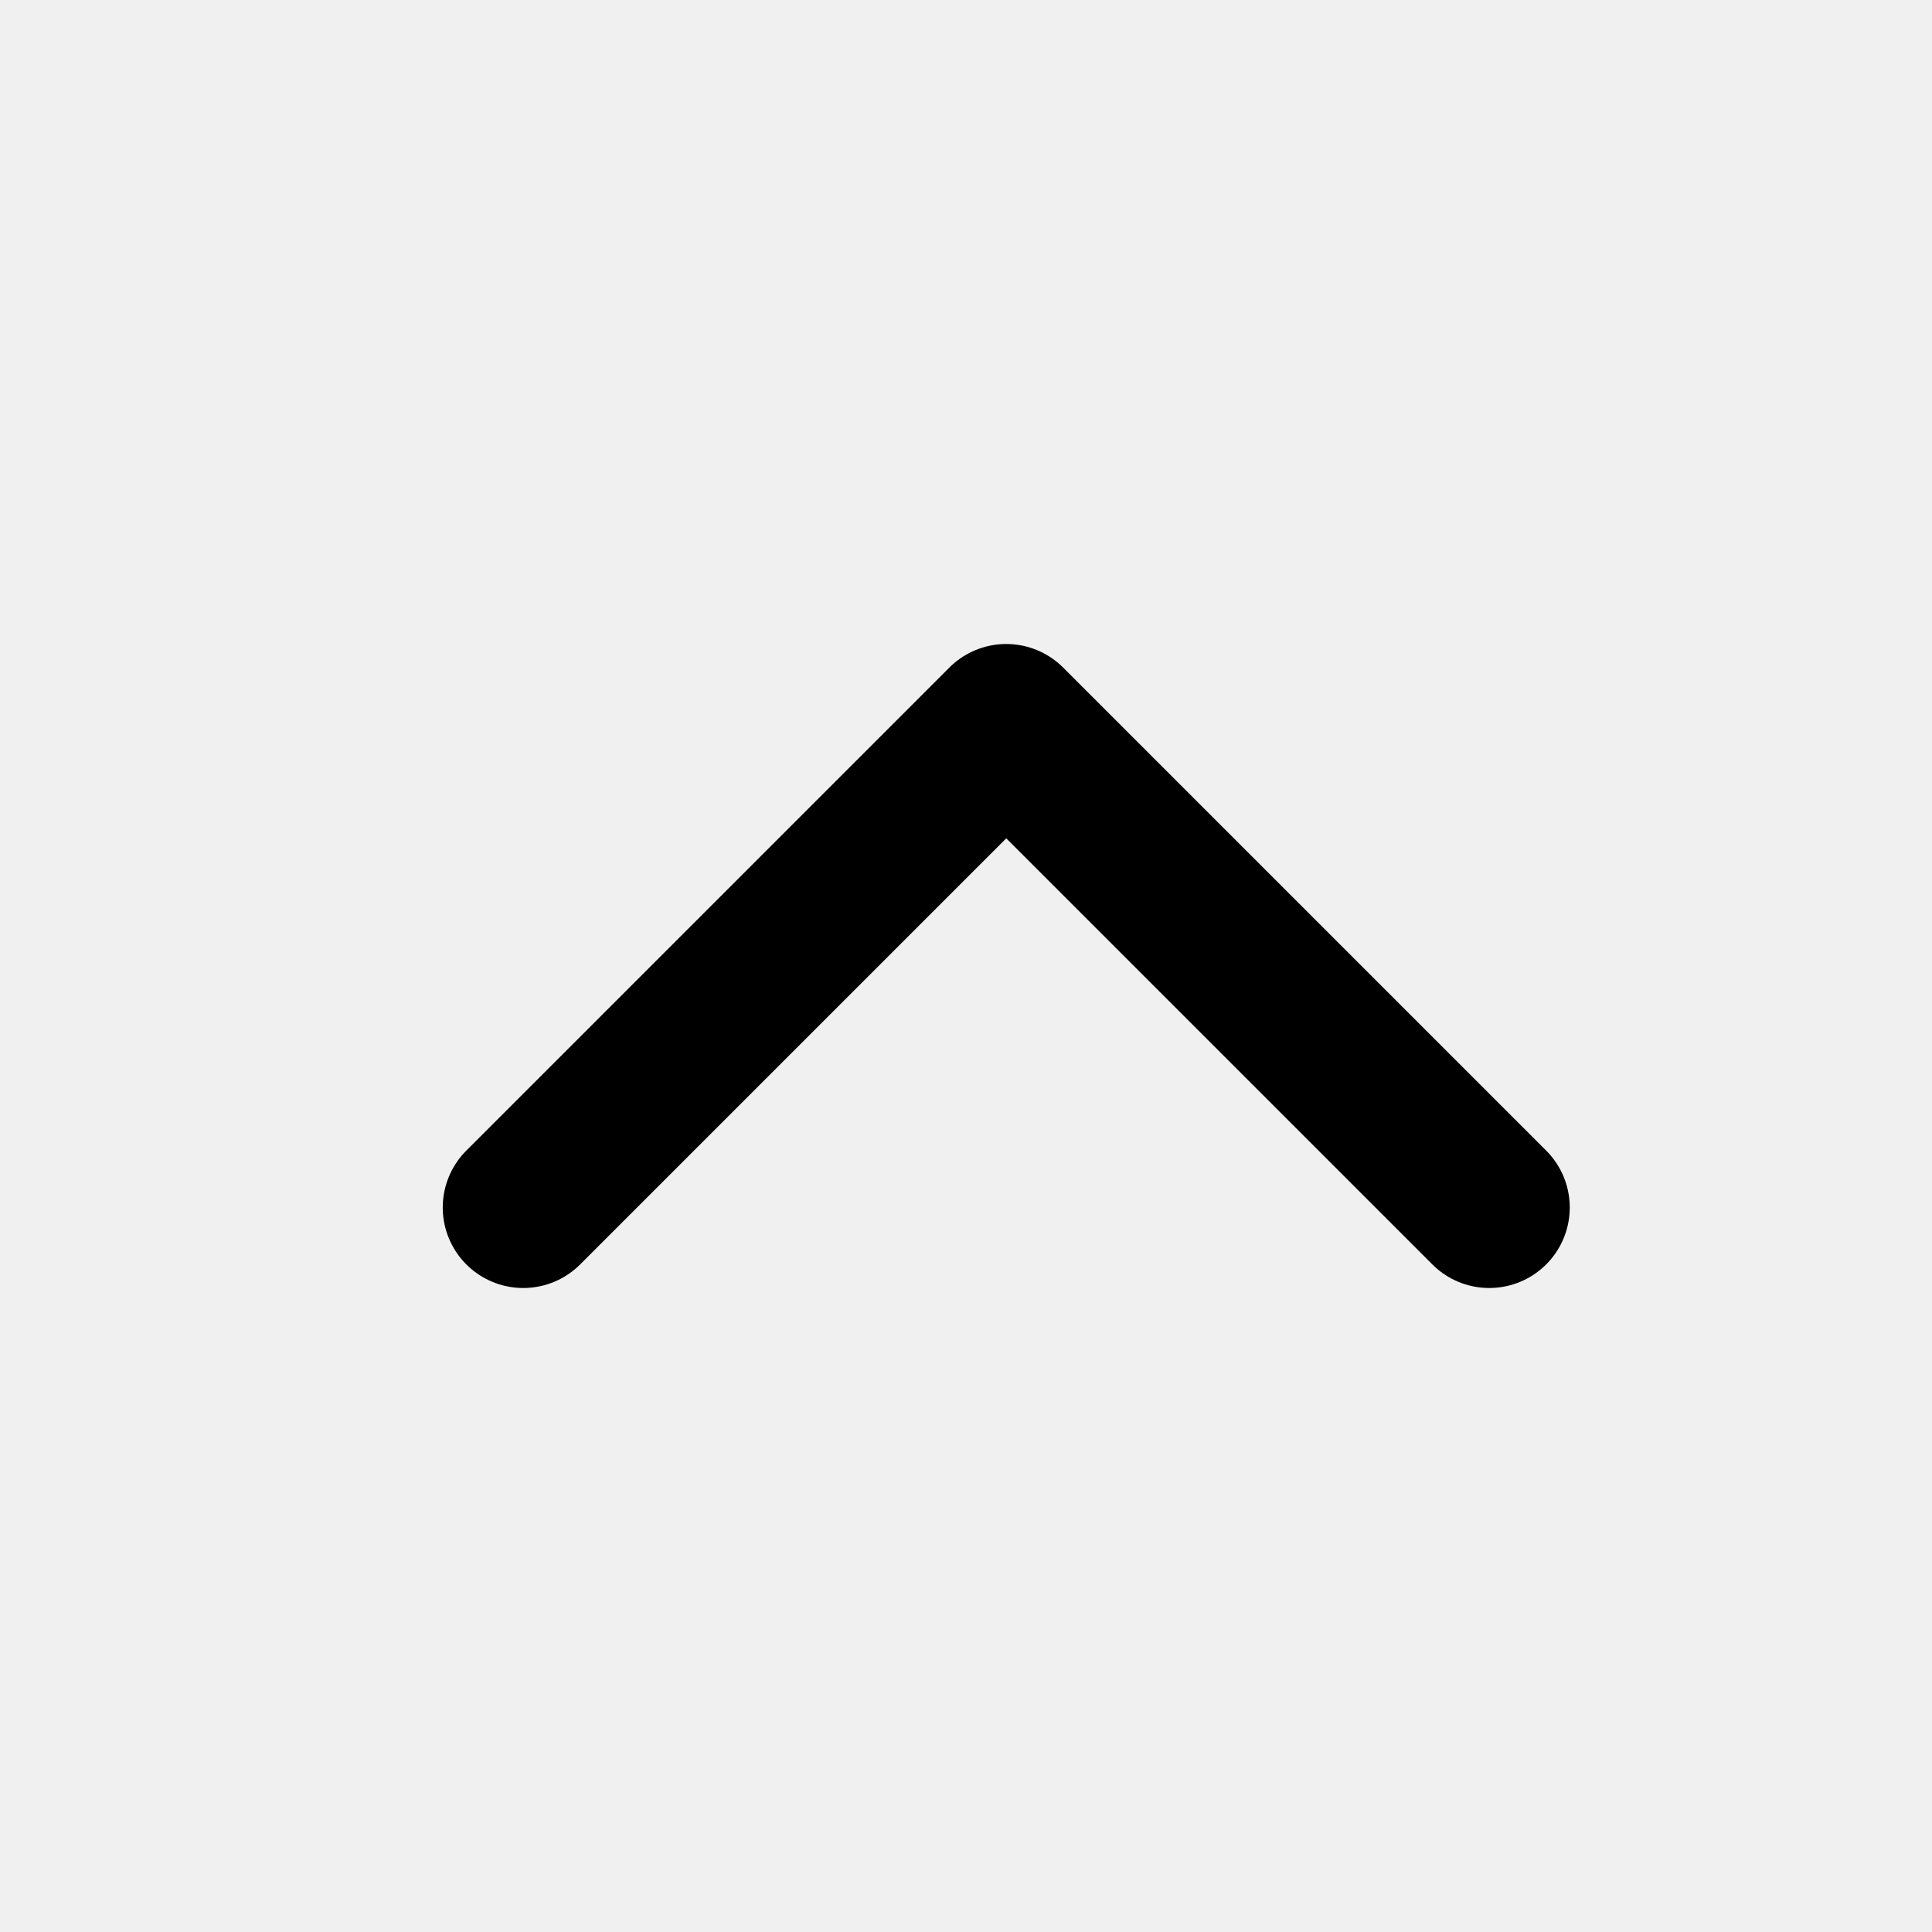
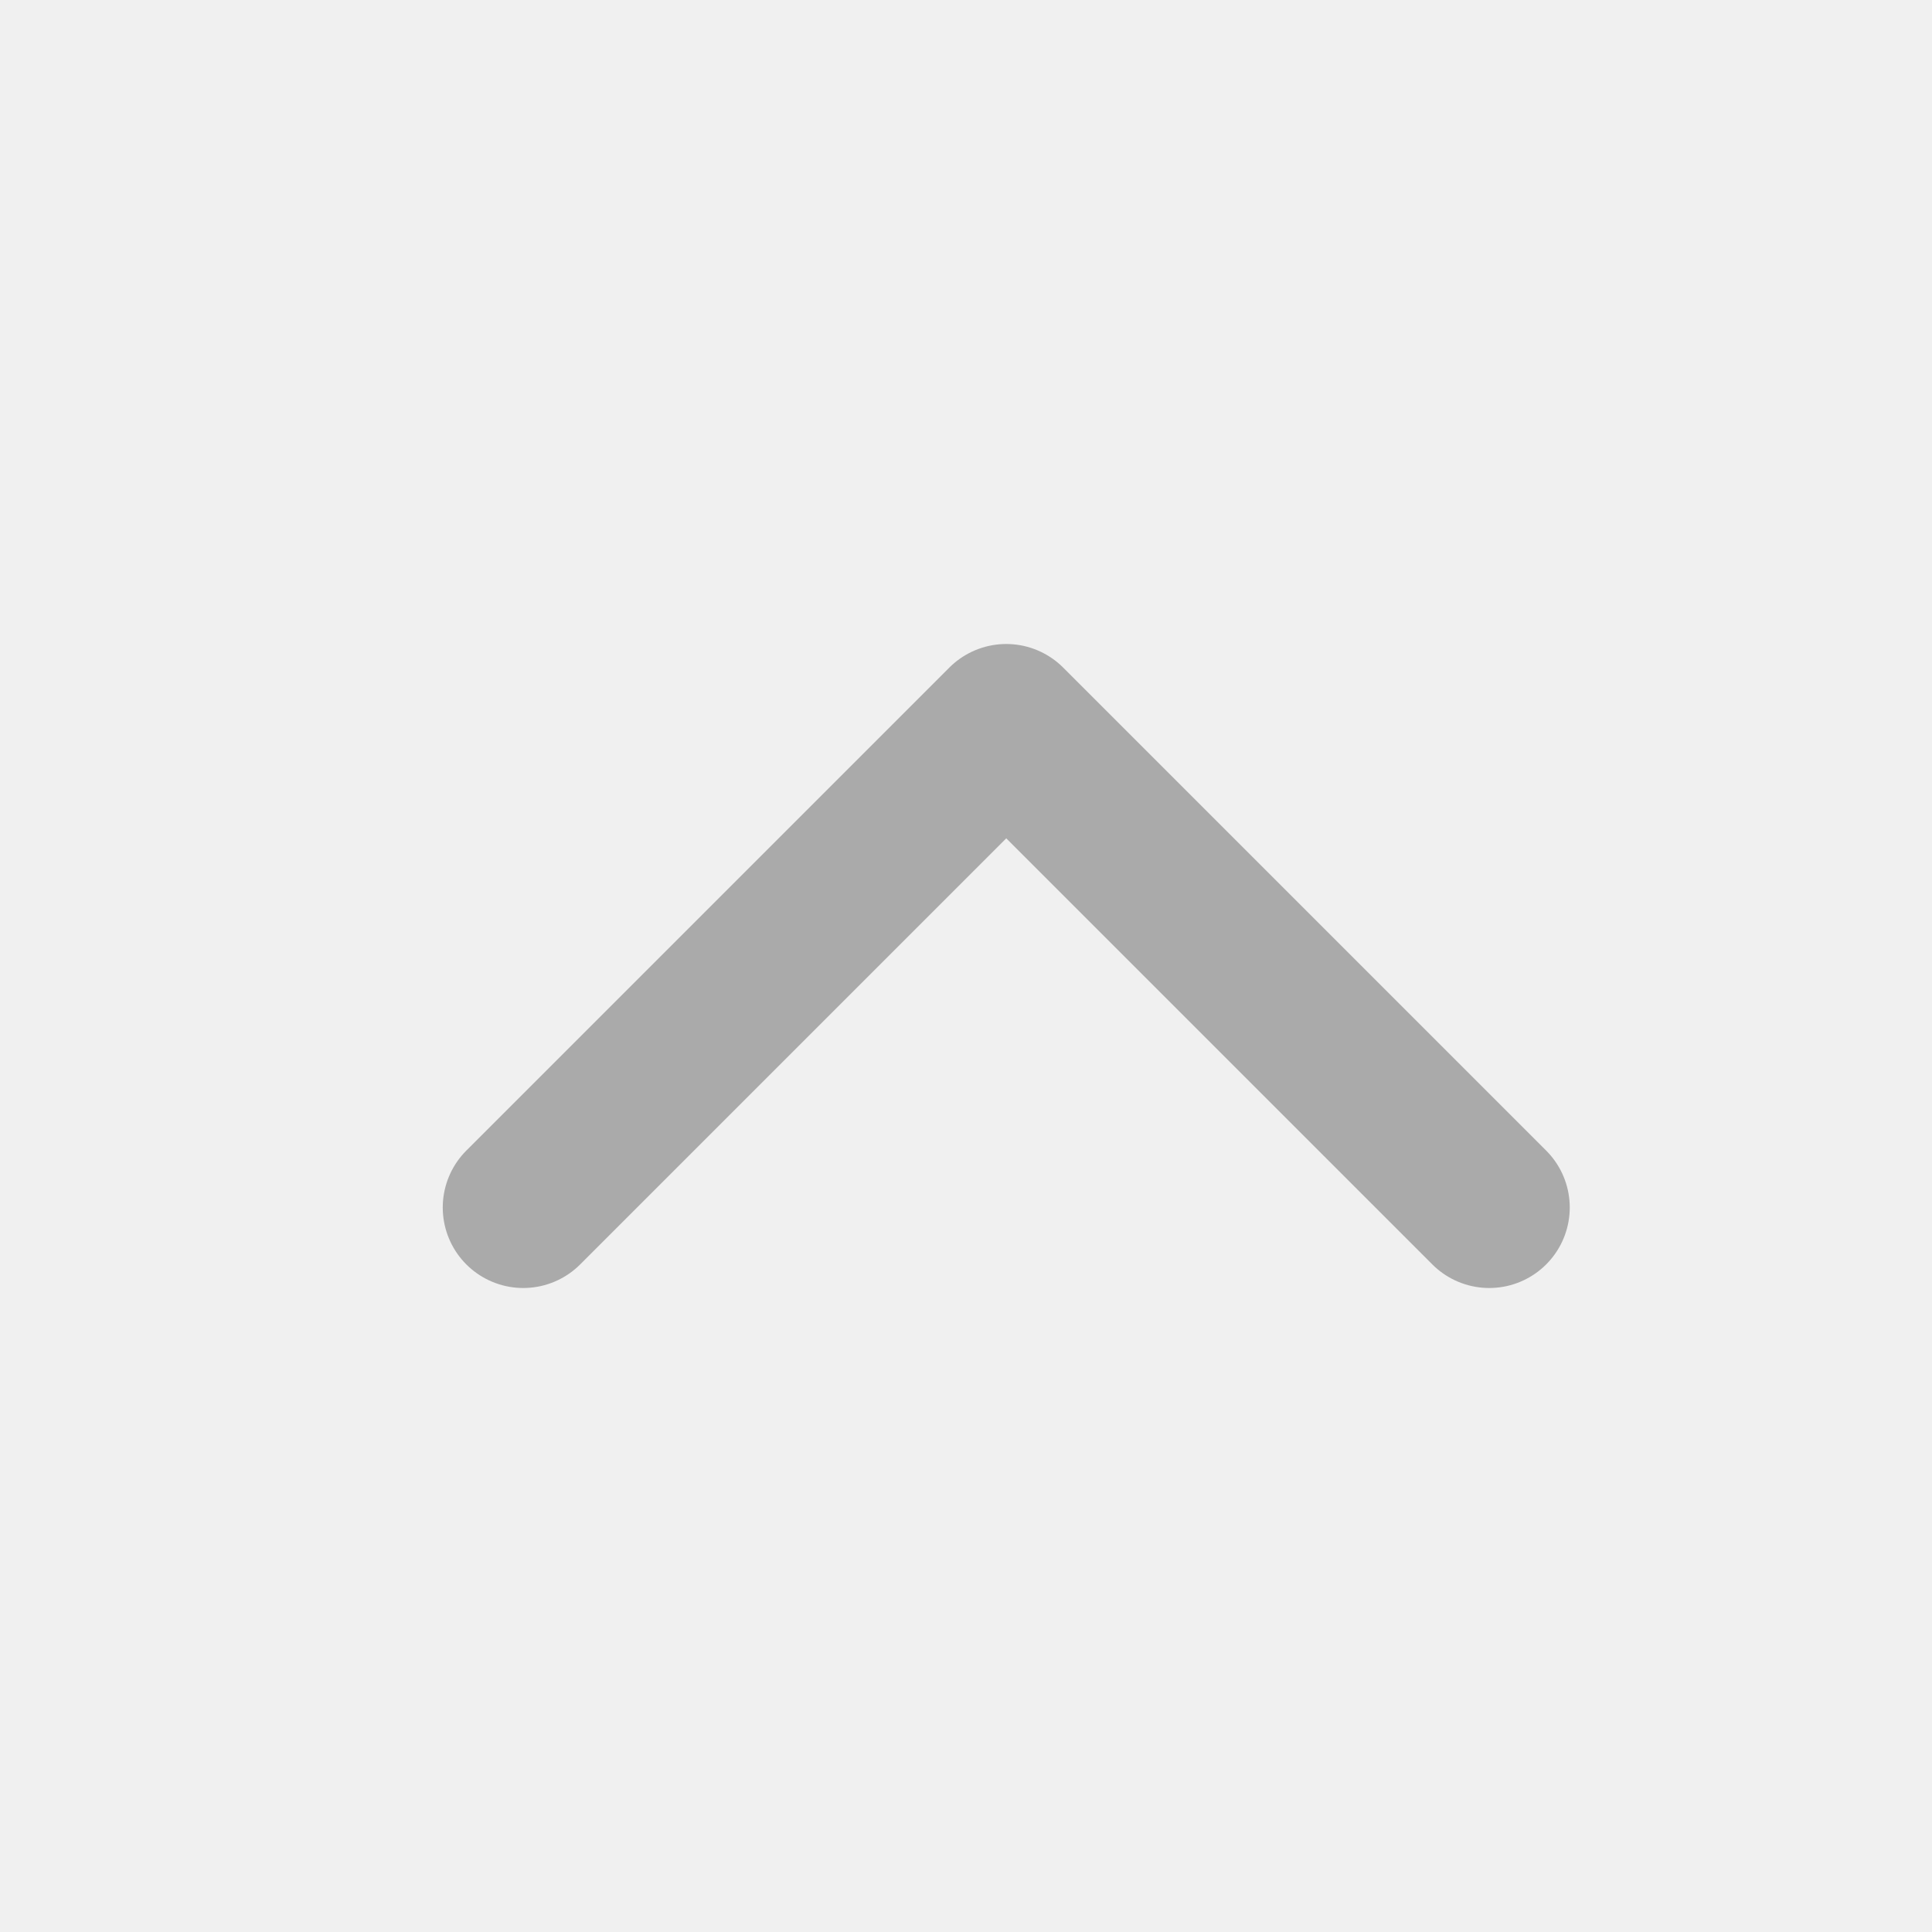
<svg xmlns="http://www.w3.org/2000/svg" width="800px" height="800px" viewBox="0 0 48 48" fill="none">
  <rect width="48" height="48" fill="white" fill-opacity="0.01" />
-   <path d="M13 30L25 18L37 30" stroke="#000000" stroke-width="4" stroke-linecap="round" stroke-linejoin="round" />
+   <path d="M13 30L25 18L37 30" stroke="#aaa" stroke-width="4" stroke-linecap="round" stroke-linejoin="round" />
</svg>
